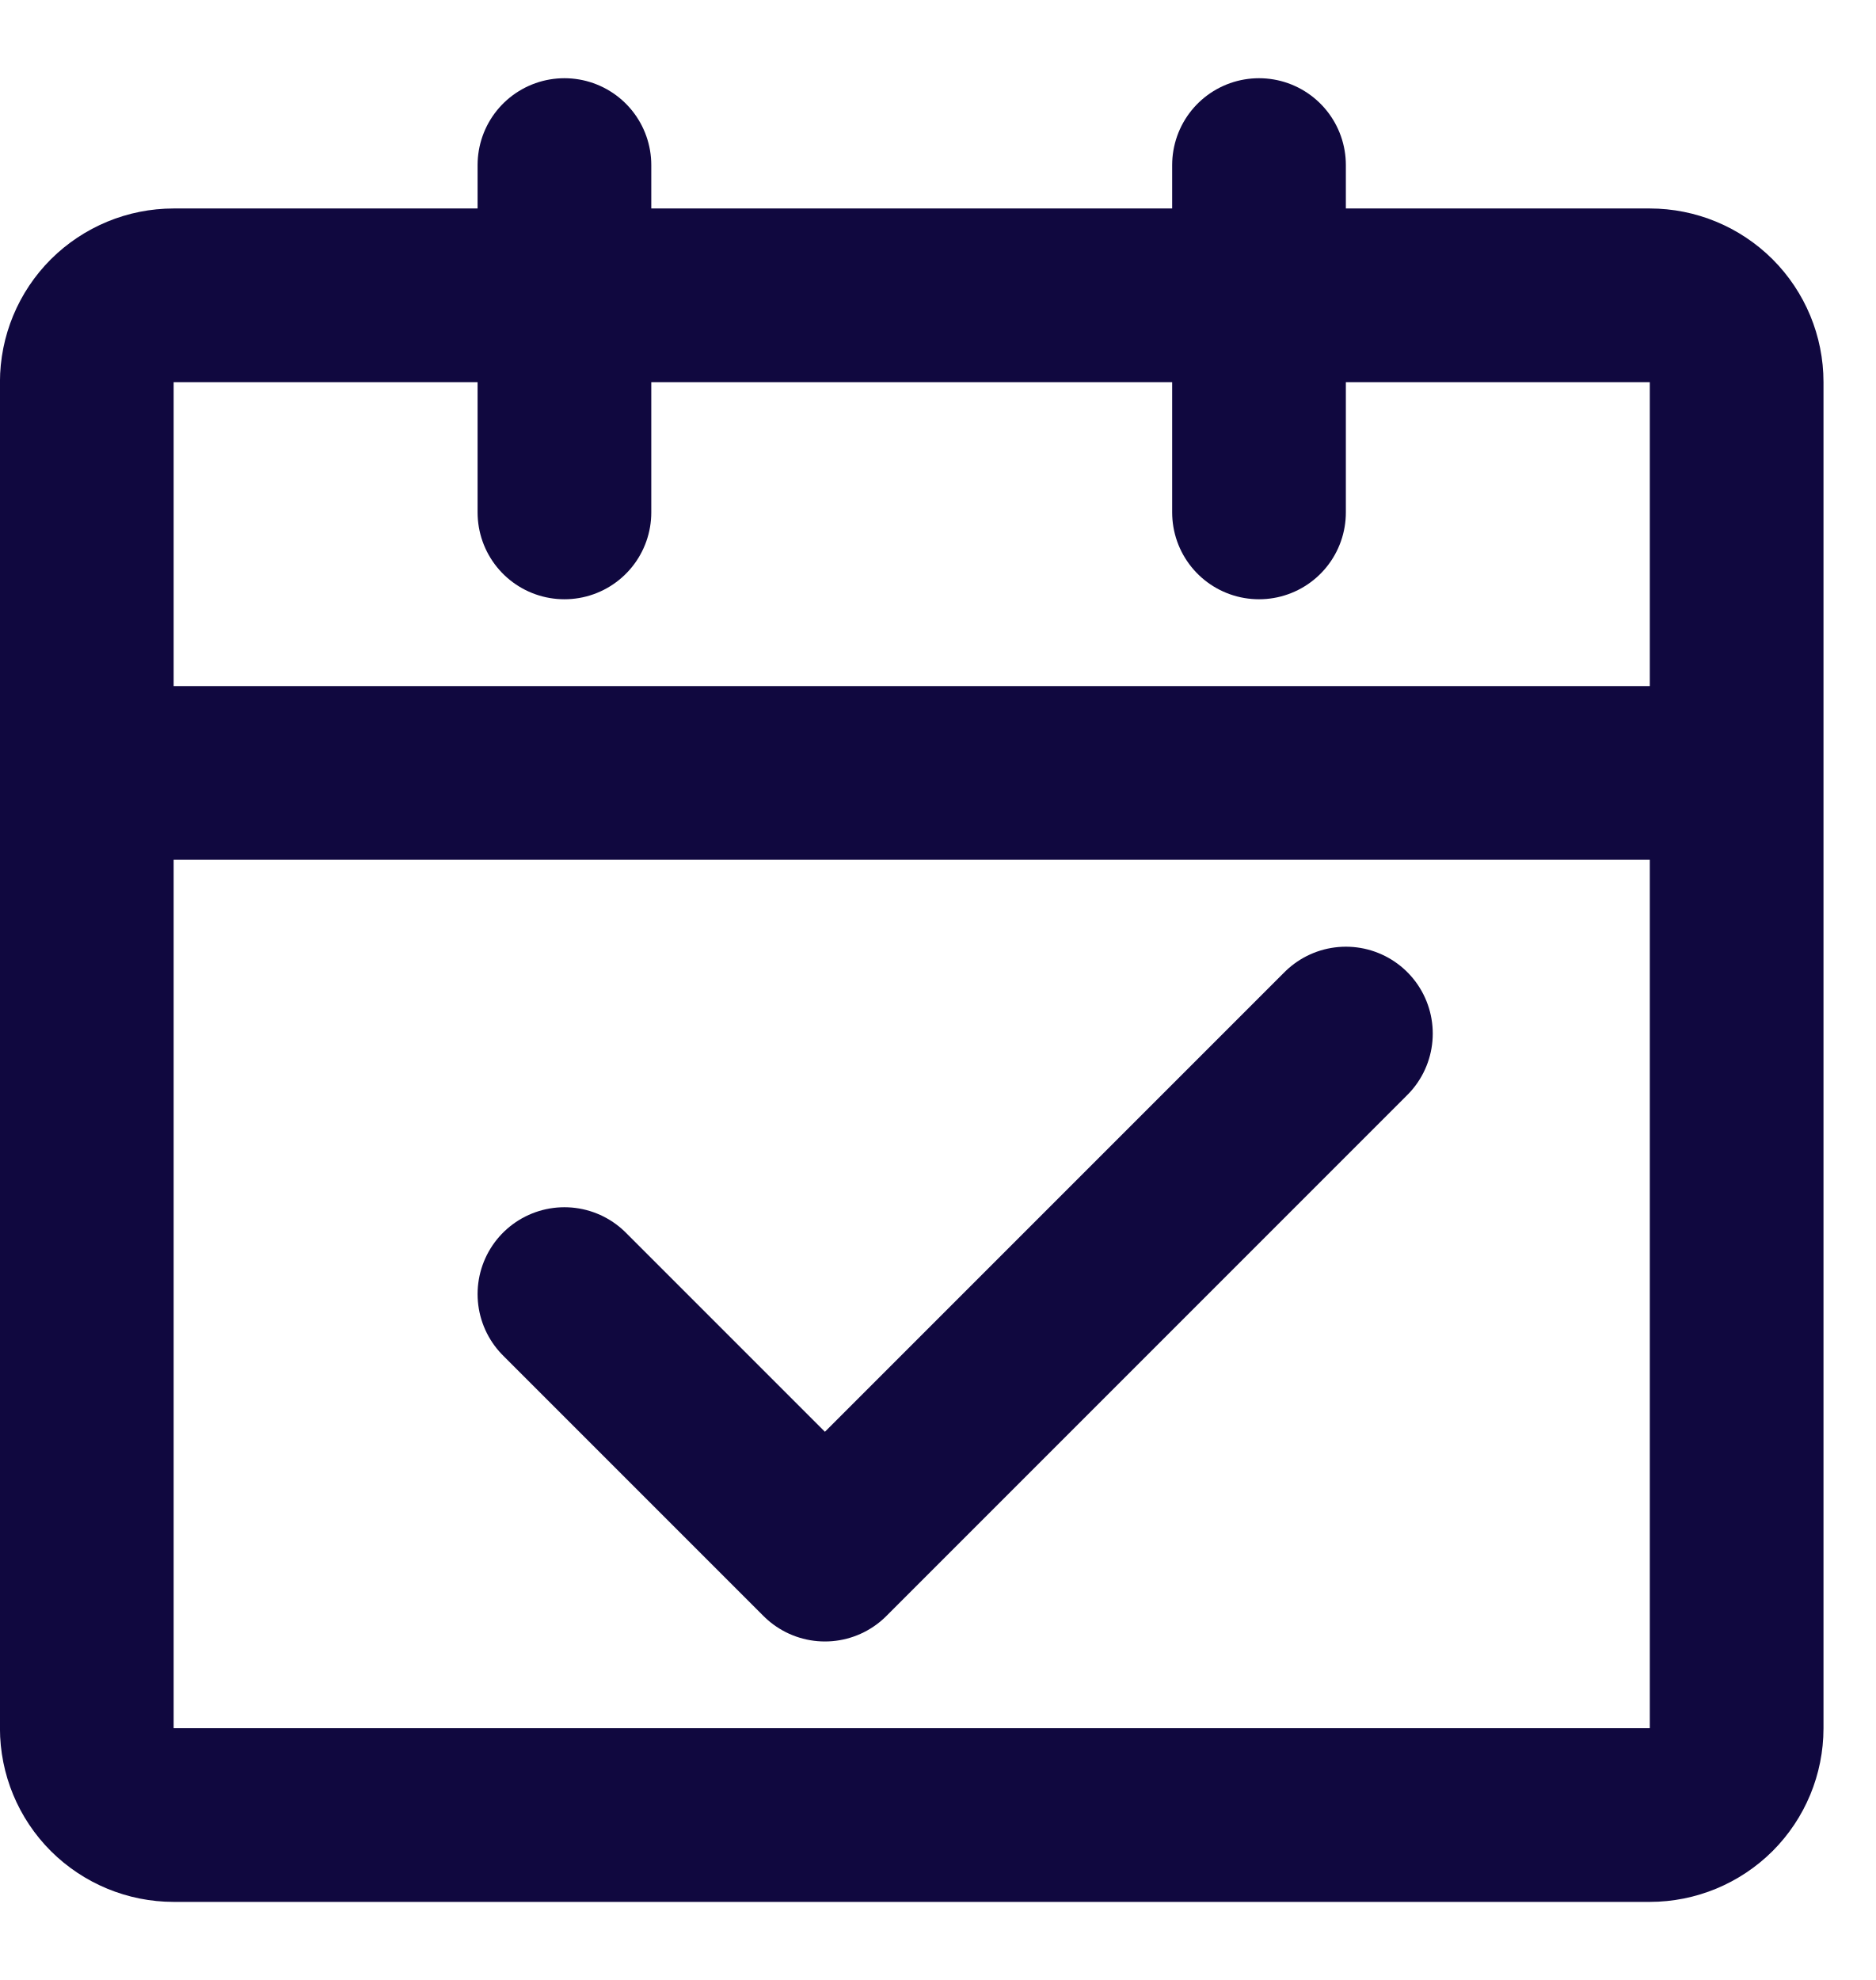
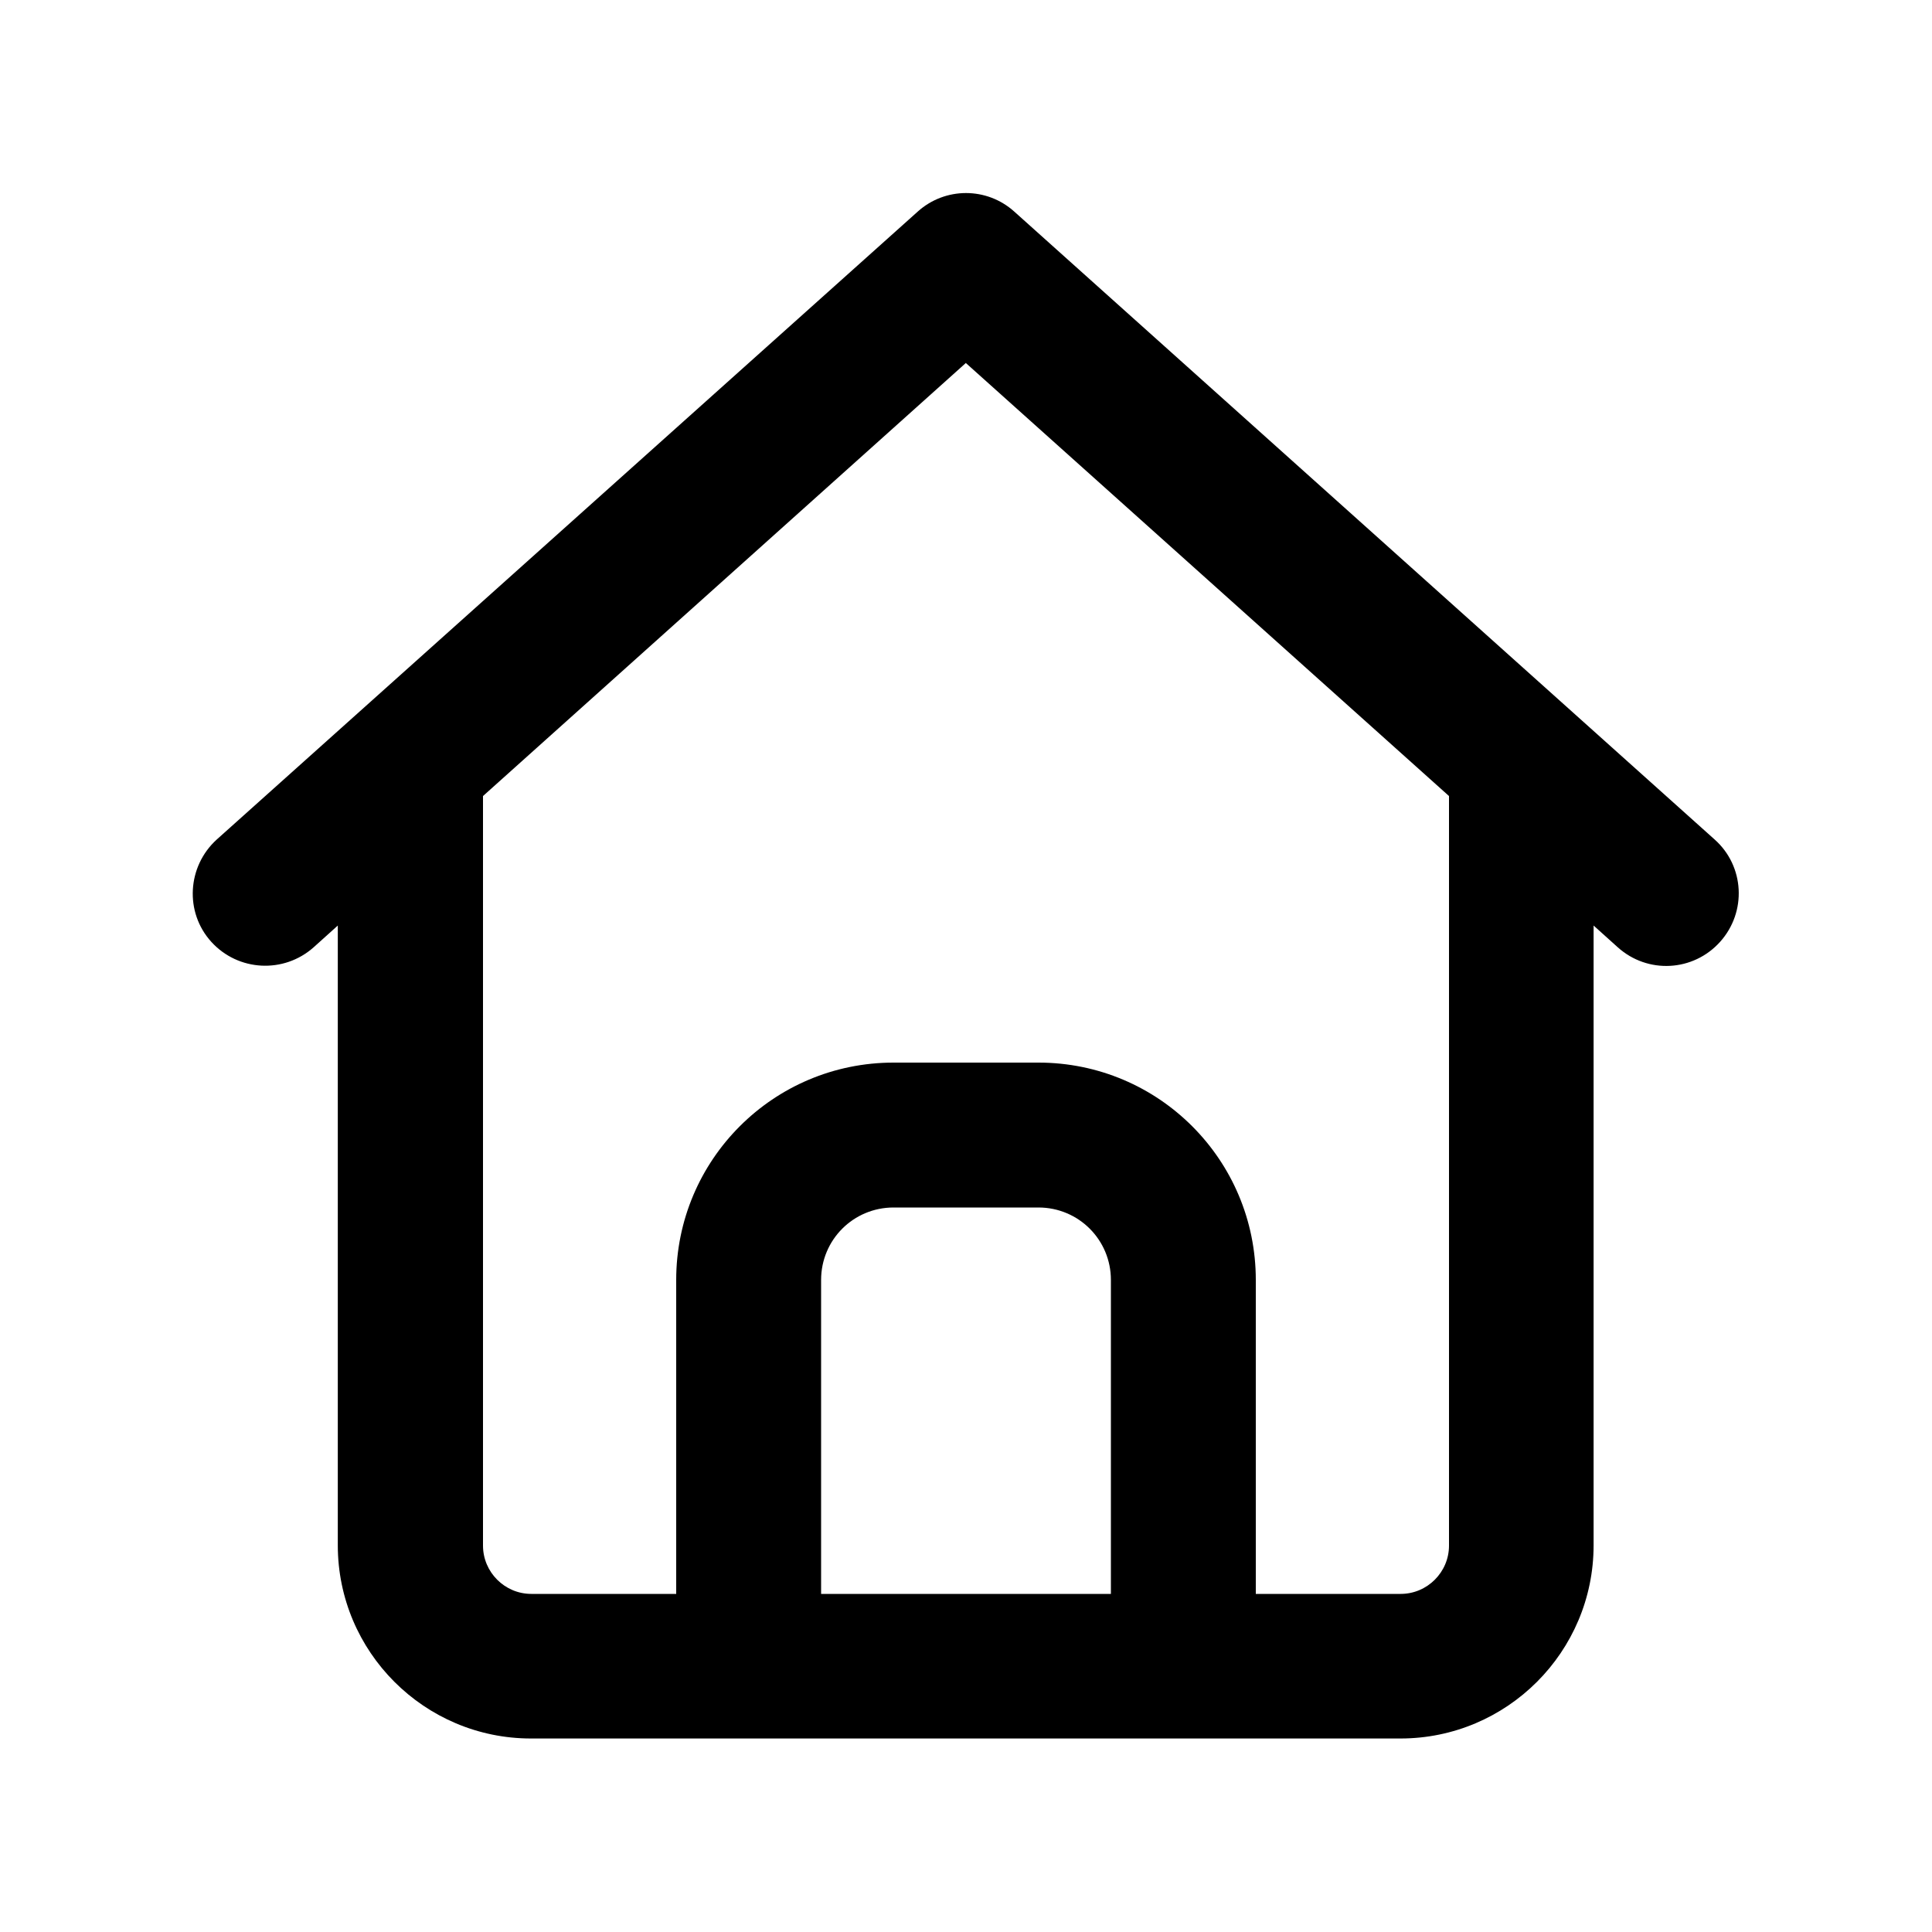
- <svg xmlns="http://www.w3.org/2000/svg" width="18" height="19" viewBox="0 0 18 19" fill="none">
-   <path d="M0.833 7.417H16.667M0.833 7.417V16.584C0.833 16.805 0.921 17.017 1.077 17.173C1.234 17.329 1.446 17.417 1.667 17.417H15.833C16.054 17.417 16.266 17.329 16.423 17.173C16.579 17.017 16.667 16.805 16.667 16.584V7.417M0.833 7.417V3.667C0.833 3.446 0.921 3.234 1.077 3.078C1.234 2.922 1.446 2.834 1.667 2.834H15.833C16.054 2.834 16.266 2.922 16.423 3.078C16.579 3.234 16.667 3.446 16.667 3.667V7.417" stroke="#10083F" stroke-width="1.667" stroke-linejoin="round" />
-   <path d="M5.417 12.418L7.917 14.918L12.917 9.918" stroke="#10083F" stroke-width="1.667" stroke-linecap="round" stroke-linejoin="round" />
-   <path d="M5.417 1.584V4.917M12.083 1.584V4.917" stroke="#10083F" stroke-width="1.667" stroke-linecap="round" />
+ <svg xmlns="http://www.w3.org/2000/svg" viewBox="0 0 640 640">
+   <path d="M304 70.1C313.1 61.9 326.9 61.9 336 70.1L568 278.1C577.9 286.9 578.7 302.1 569.8 312C560.9 321.9 545.8 322.7 535.9 313.8L527.9 306.6L527.9 511.9C527.9 547.2 499.2 575.9 463.9 575.9L175.9 575.9C140.6 575.9 111.9 547.2 111.9 511.9L111.9 306.6L103.9 313.8C94 322.6 78.9 321.8 70 312C61.1 302.2 62 287 71.8 278.1L304 70.1zM320 120.2L160 263.7L160 512C160 520.8 167.2 528 176 528L224 528L224 424C224 384.2 256.2 352 296 352L344 352C383.8 352 416 384.2 416 424L416 528L464 528C472.8 528 480 520.8 480 512L480 263.7L320 120.3zM272 528L368 528L368 424C368 410.7 357.3 400 344 400L296 400C282.7 400 272 410.7 272 424L272 528z" />
</svg>
